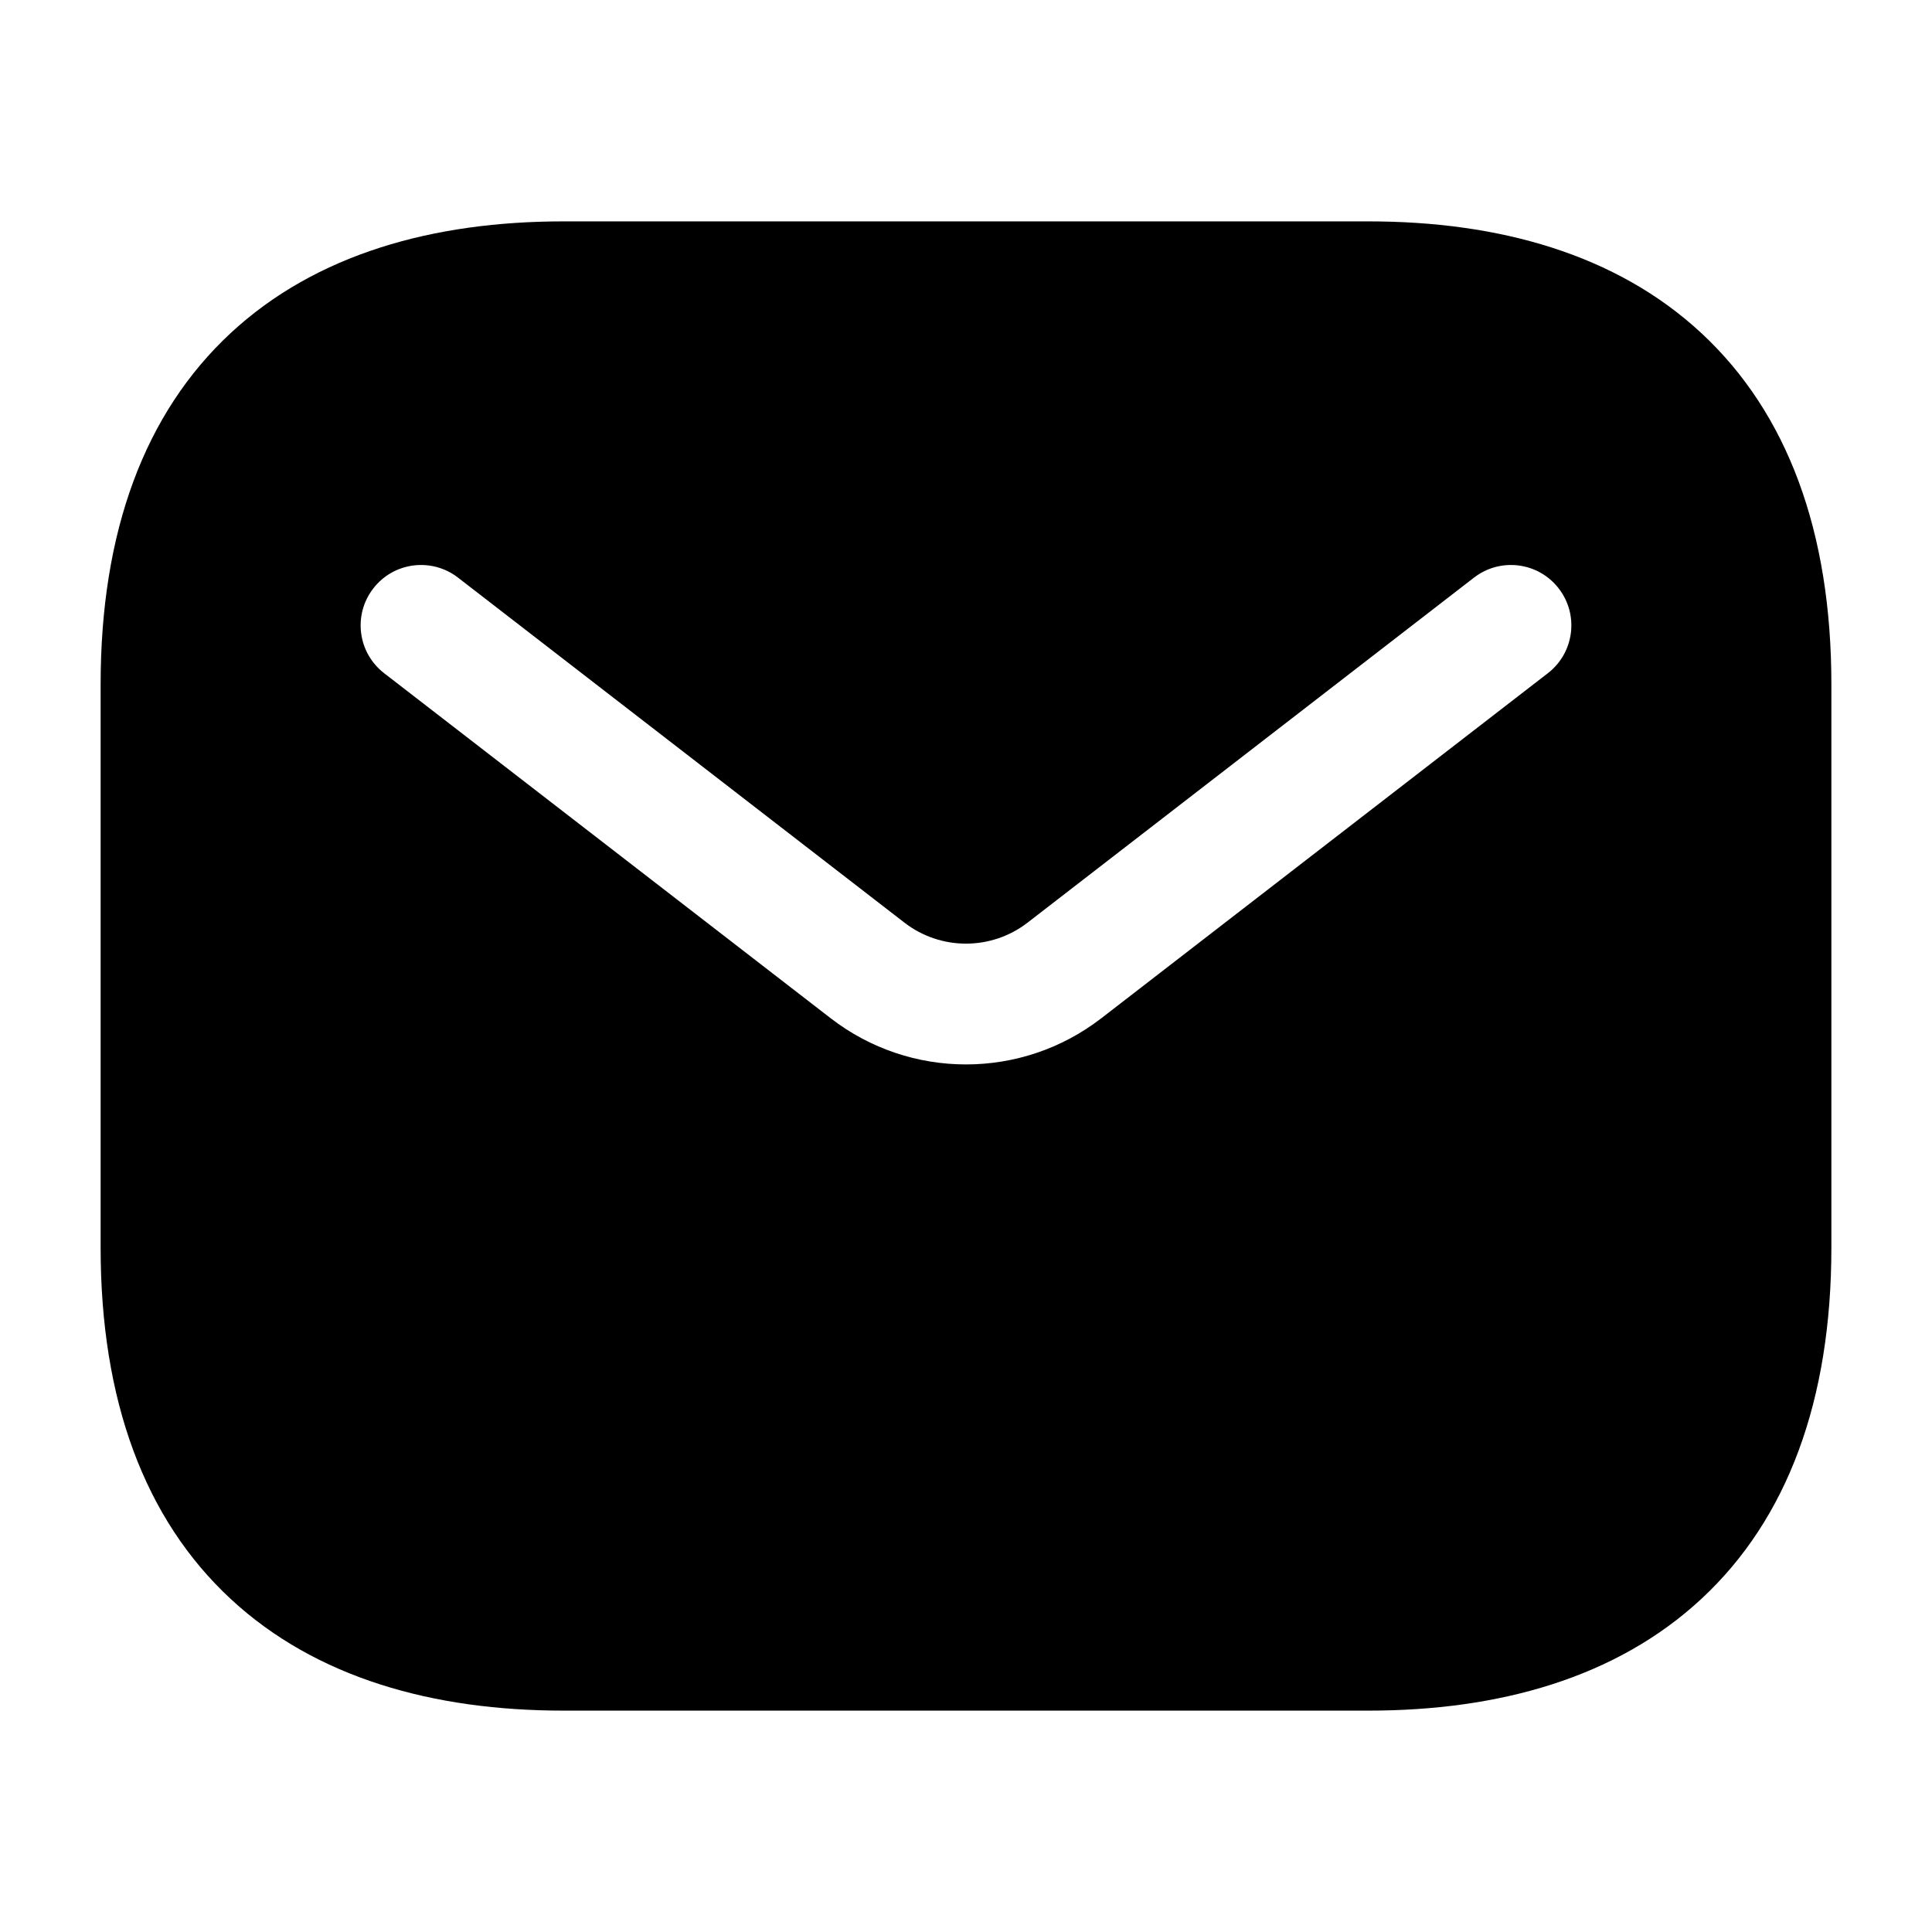
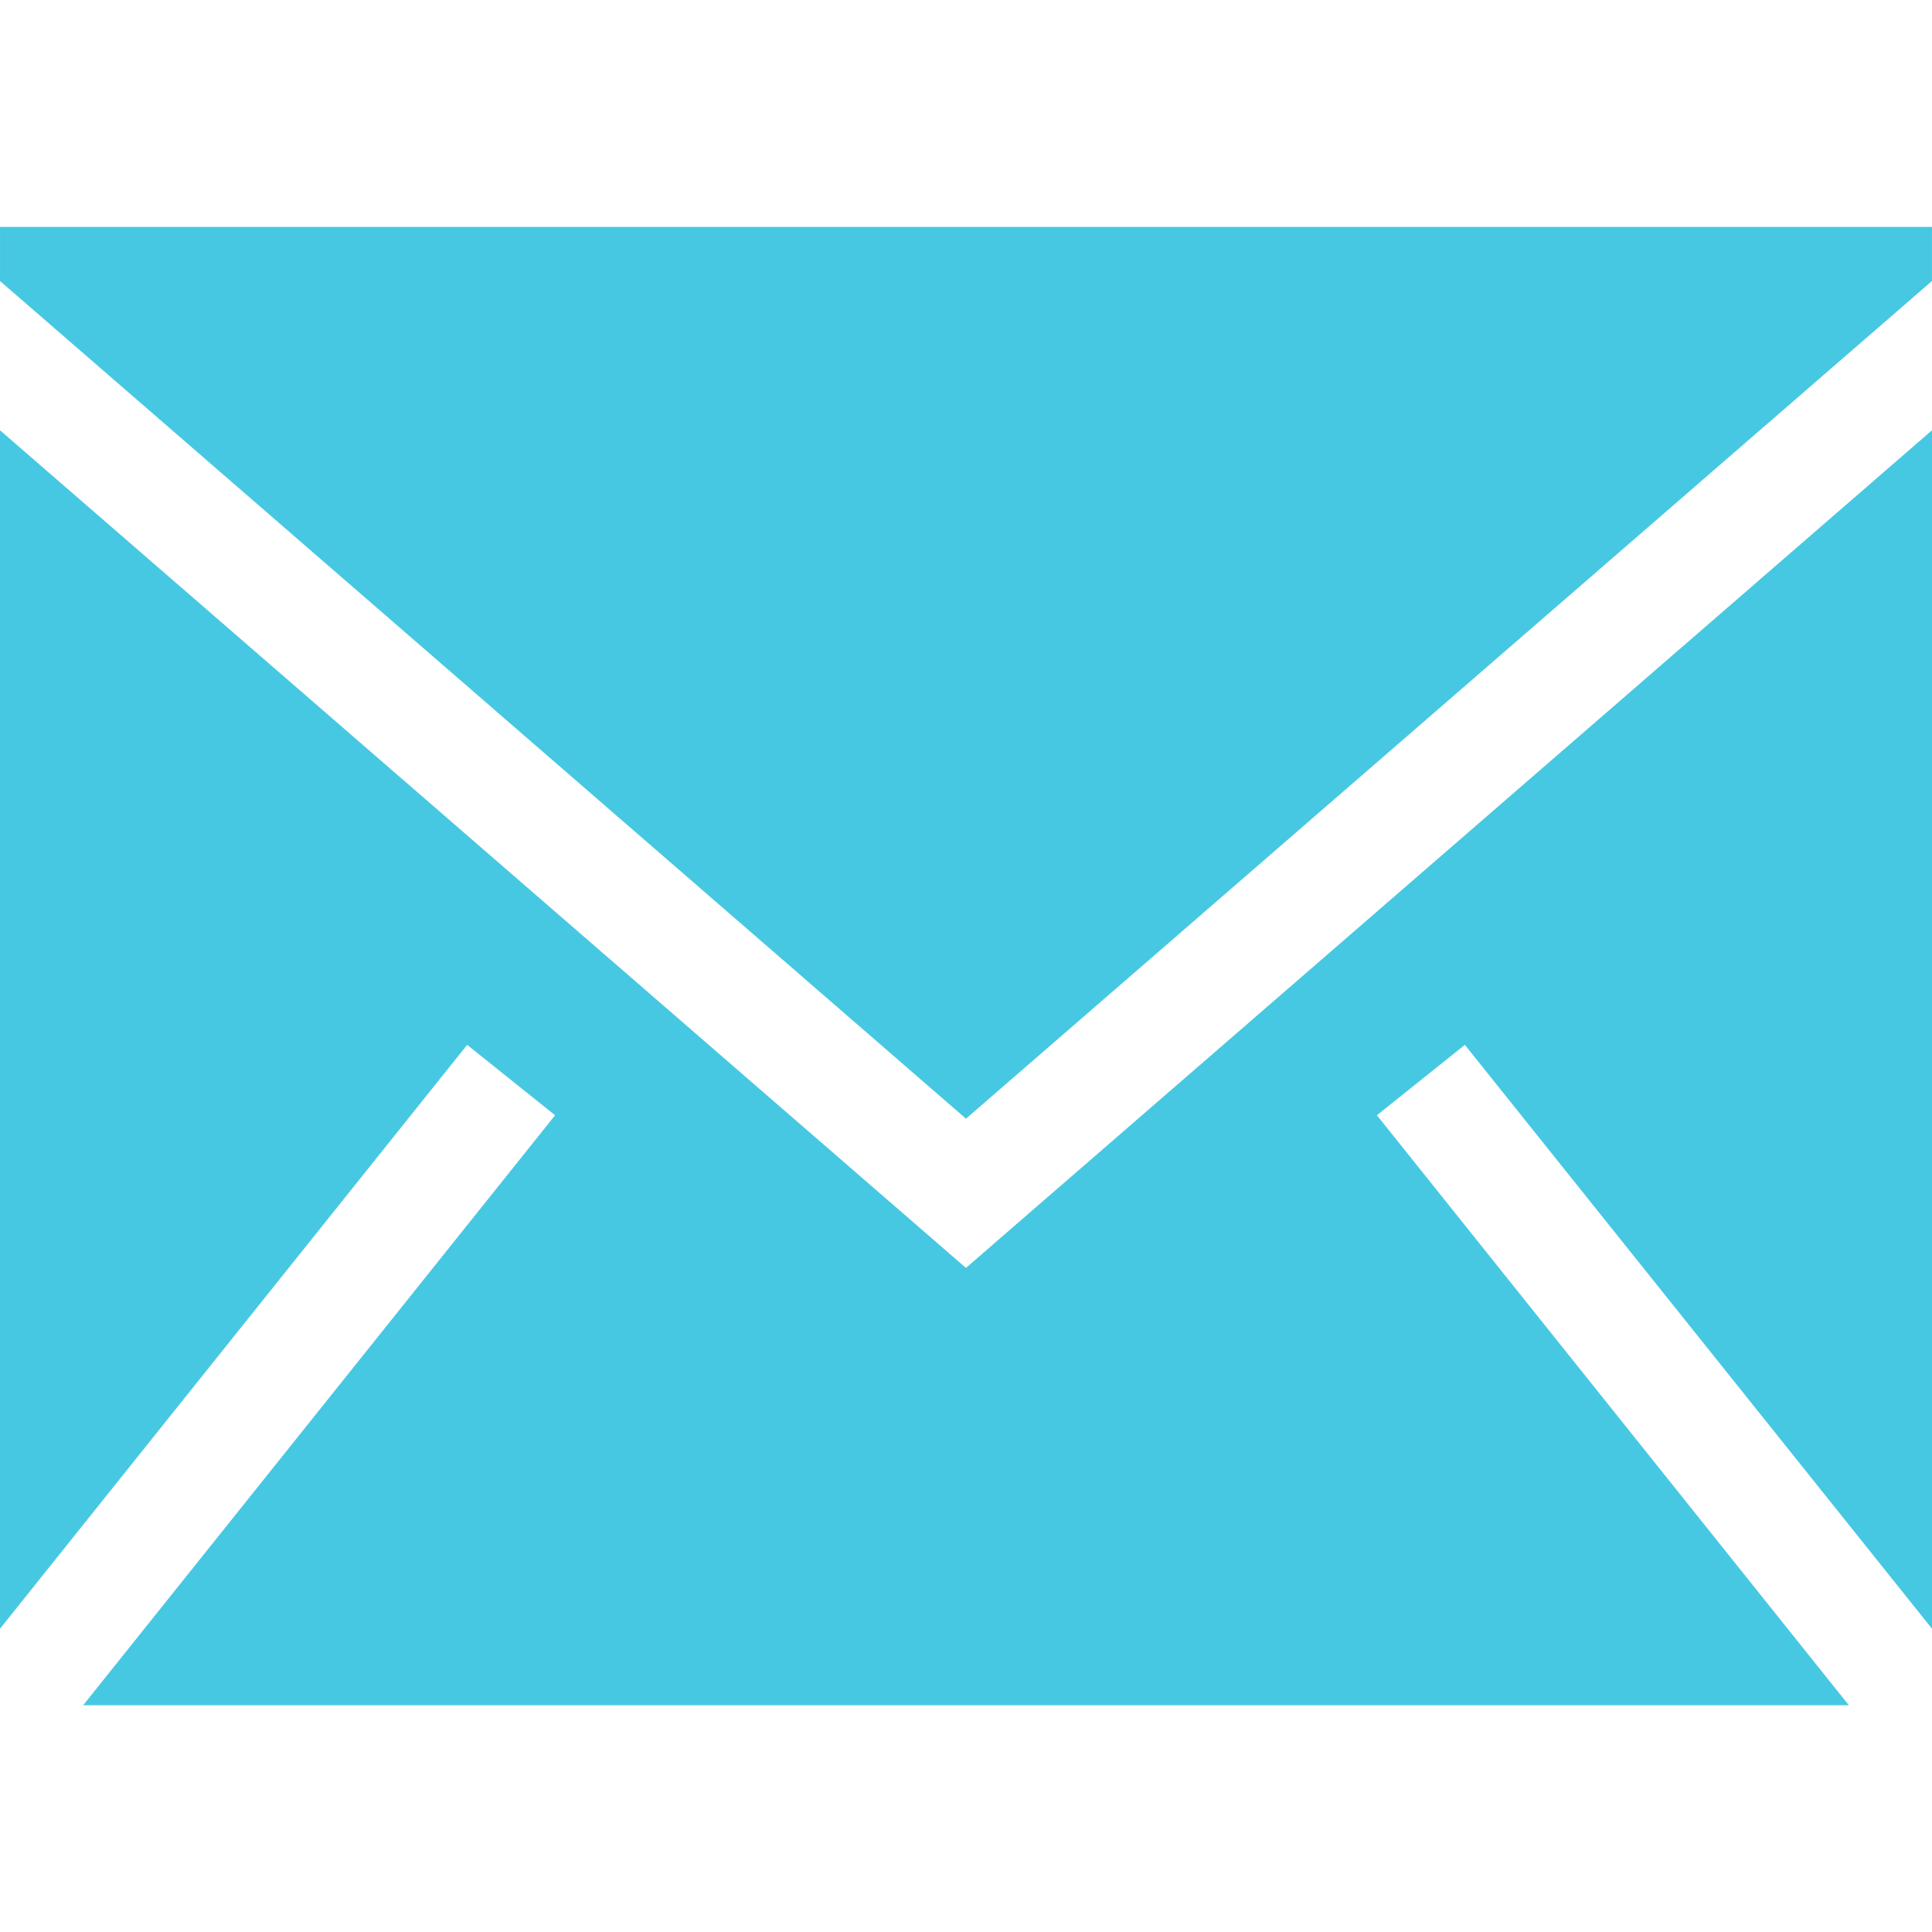
- <svg xmlns="http://www.w3.org/2000/svg" width="800px" height="800px" viewBox="0 0 24 24" fill="none">
-   <g id="style=fill">
-     <g id="email">
-       <path id="Subtract" fill-rule="evenodd" clip-rule="evenodd" d="M7 2.75C5.385 2.75 3.925 3.154 2.865 4.138C1.795 5.132 1.25 6.607 1.25 8.5V15.5C1.25 17.393 1.795 18.869 2.865 19.862C3.925 20.846 5.385 21.25 7 21.25H17C18.615 21.25 20.075 20.846 21.135 19.862C22.205 18.869 22.75 17.393 22.75 15.5V8.5C22.75 6.607 22.205 5.132 21.135 4.138C20.075 3.154 18.615 2.75 17 2.75H7ZM19.229 8.362C19.556 8.109 19.617 7.638 19.363 7.31C19.11 6.982 18.639 6.922 18.311 7.175L12.764 11.462C12.314 11.809 11.686 11.809 11.236 11.462L5.689 7.175C5.361 6.922 4.89 6.982 4.637 7.31C4.383 7.638 4.444 8.109 4.771 8.362L10.319 12.649C11.309 13.414 12.691 13.414 13.681 12.649L19.229 8.362Z" fill="#000000" />
-     </g>
+ <svg xmlns="http://www.w3.org/2000/svg" fill="#46c8e2" width="800px" height="800px" viewBox="0 0 1920 1920" stroke="#46c8e2">
+   <g id="SVGRepo_bgCarrier" stroke-width="0" />
+   <g id="SVGRepo_tracerCarrier" stroke-linecap="round" stroke-linejoin="round" />
+   <g id="SVGRepo_iconCarrier">
+     <path d="M1920 428.266v1189.54l-464.16-580.146-88.203 70.585 468.679 585.904H83.684l468.679-585.904-88.202-70.585L0 1617.805V428.265l959.944 832.441L1920 428.266ZM1919.932 226v52.627l-959.943 832.44L.045 278.628V226h1919.887Z" fill-rule="evenodd" />
  </g>
</svg>
